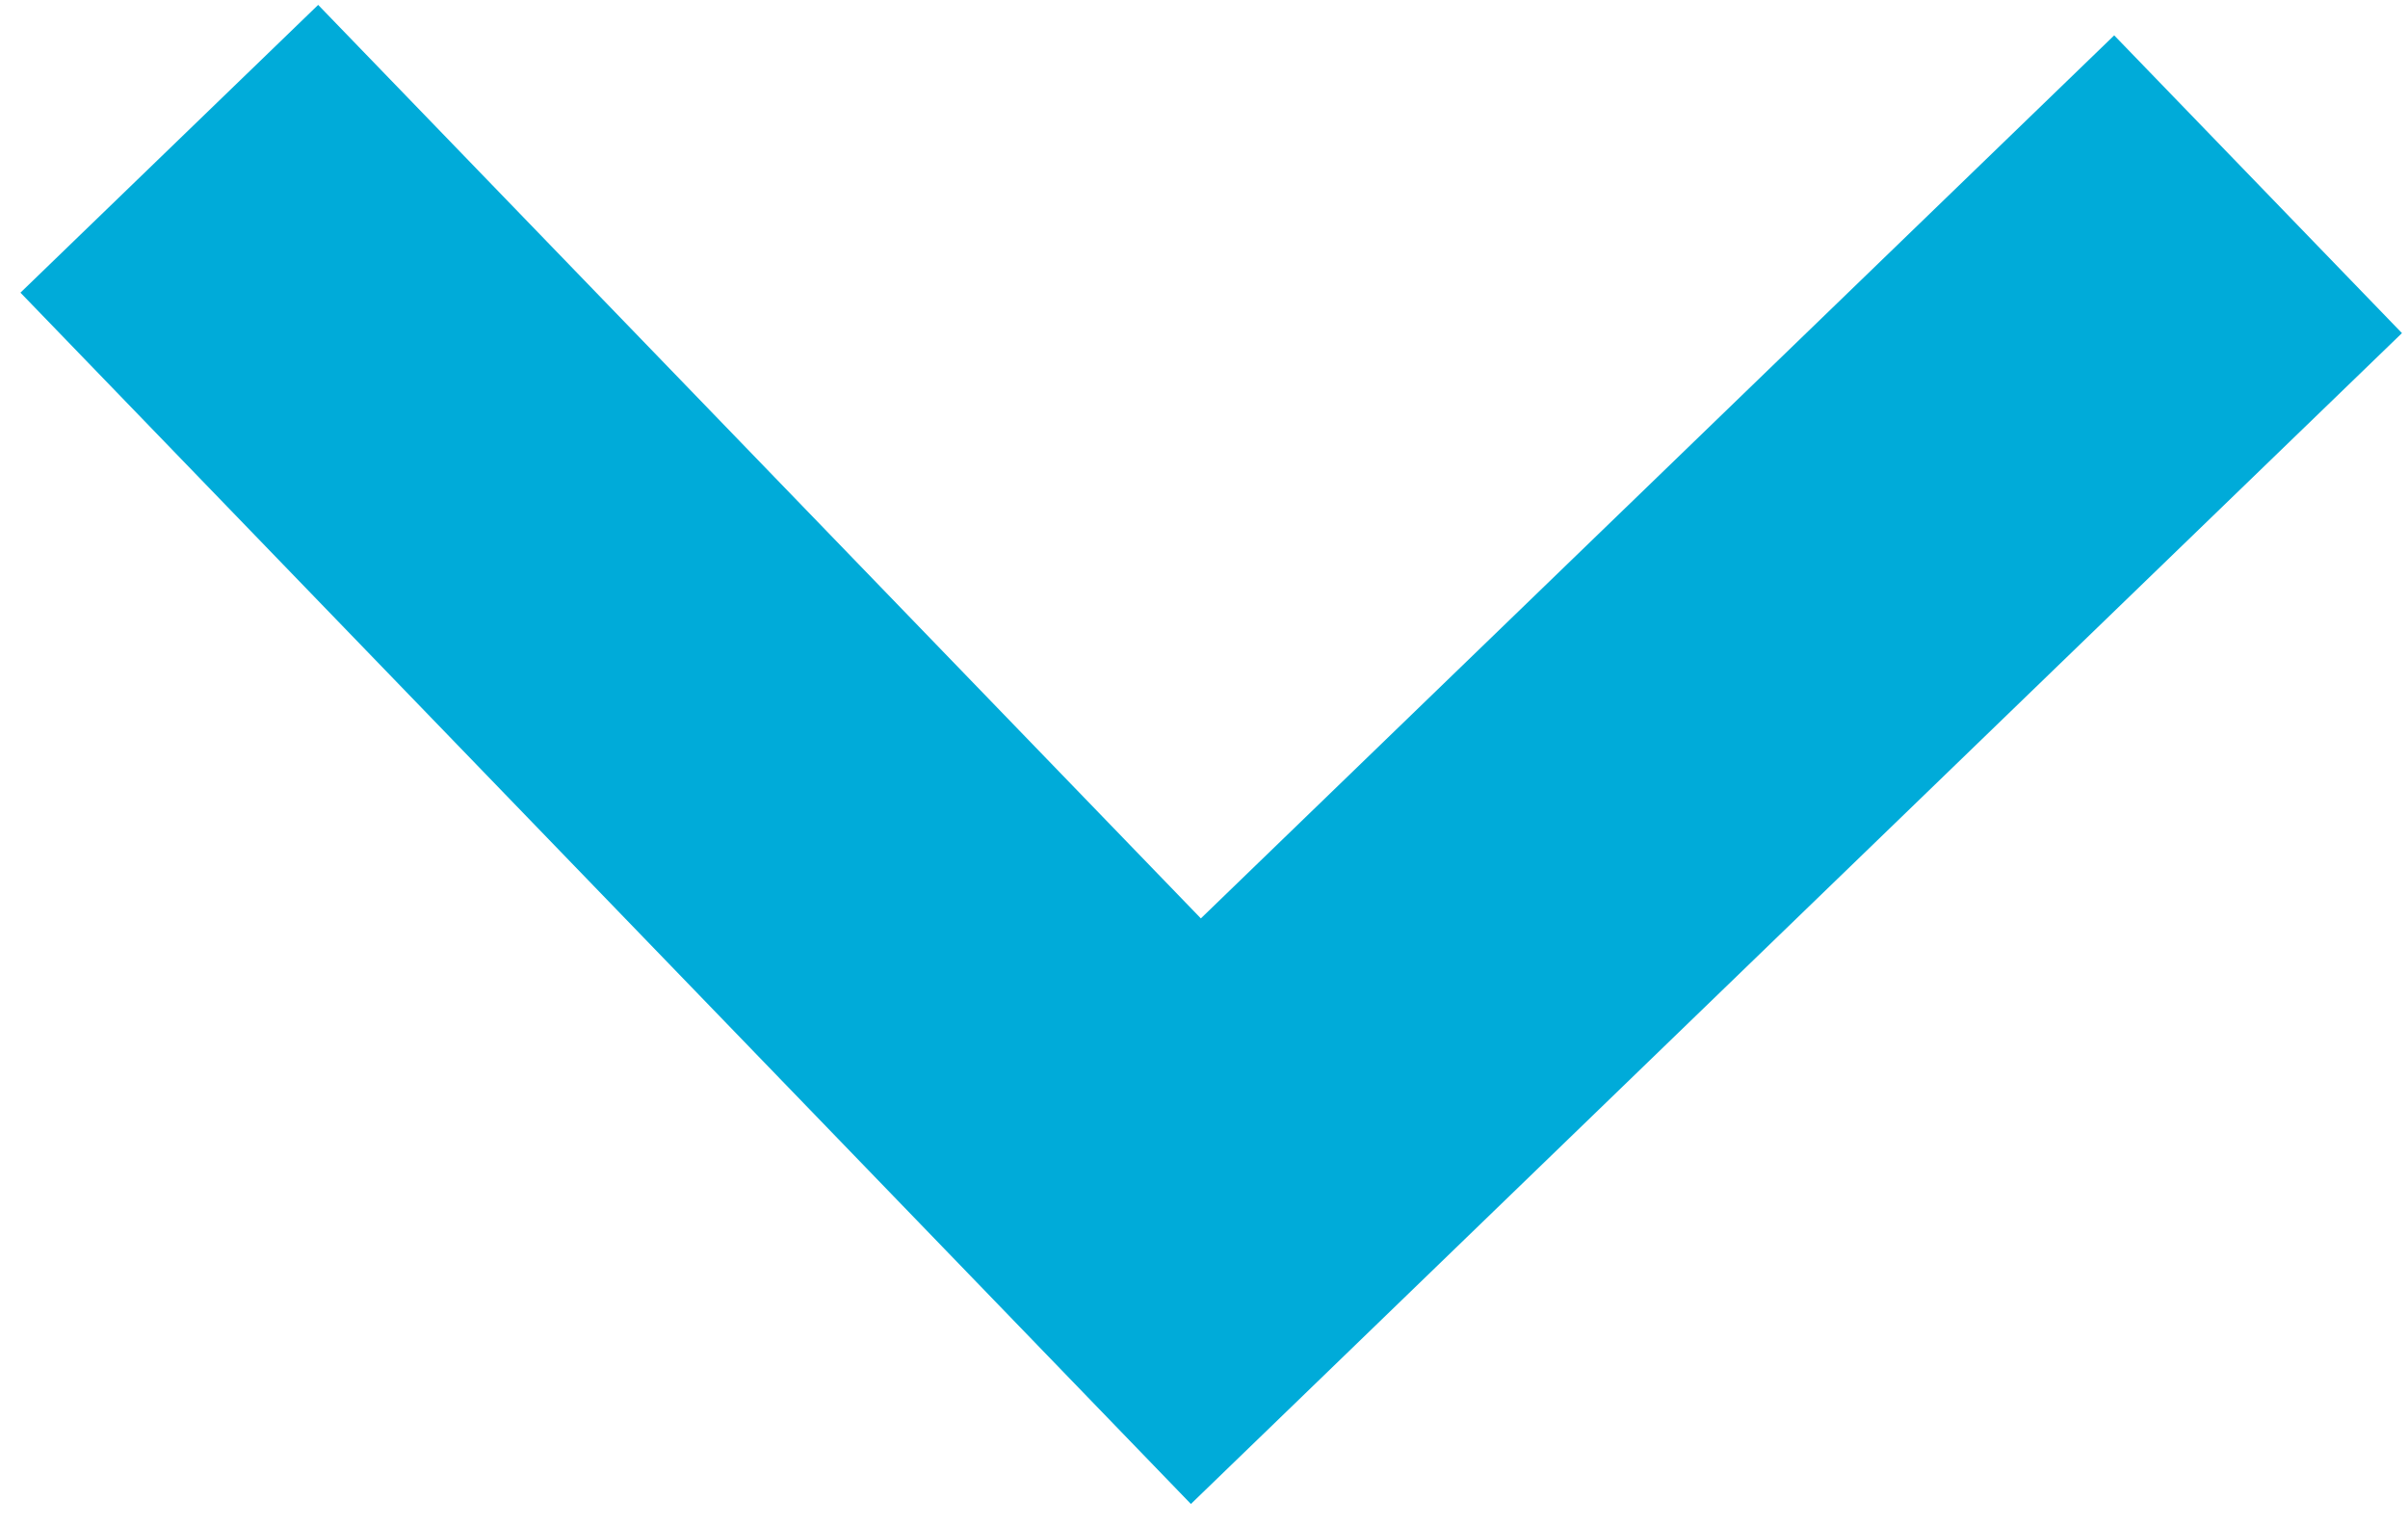
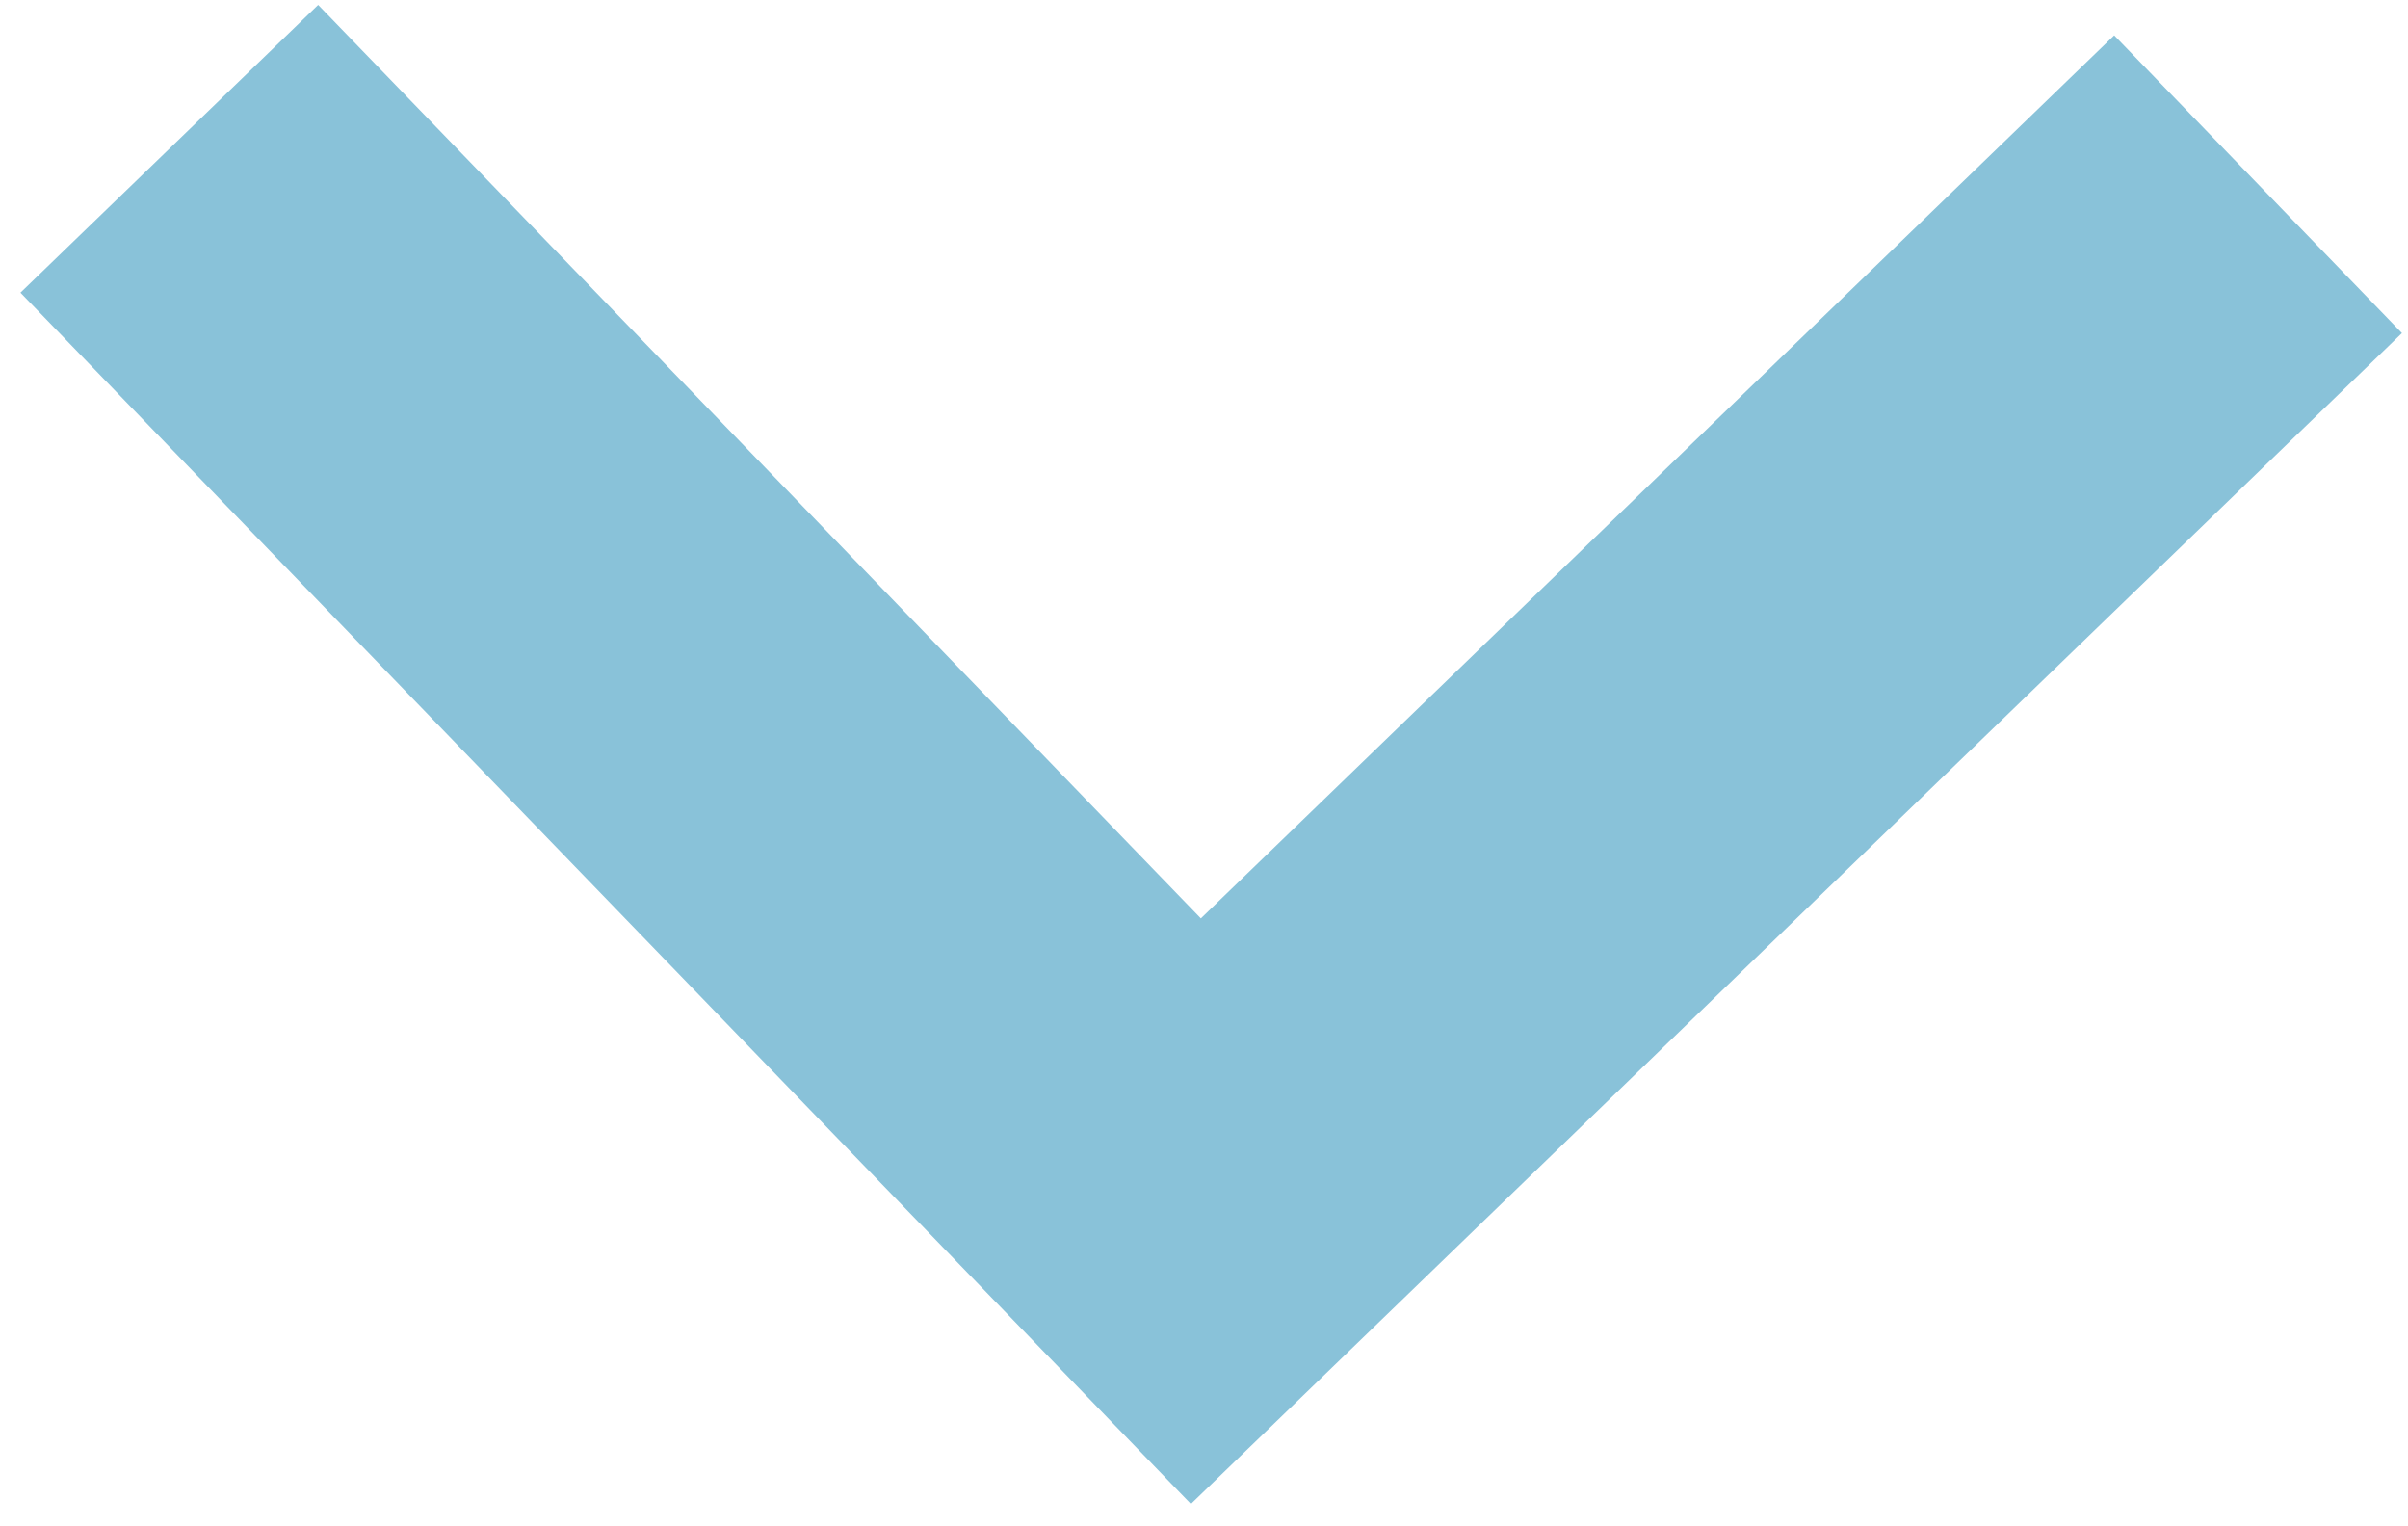
<svg xmlns="http://www.w3.org/2000/svg" width="14.54" height="9.21" viewBox="0 0 14.54 9.21">
-   <path data-name="Path 12481" d="M12.736 1.981L7.221 7.312l-5.33-5.515" fill="none" stroke="#00abd9" stroke-linecap="square" stroke-width="2.5" />
+   <path data-name="Path 12481" d="M12.736 1.981L7.221 7.312l-5.33-5.515" fill="none" stroke="#89c2d9" stroke-linecap="square" stroke-width="2.5" />
</svg>
